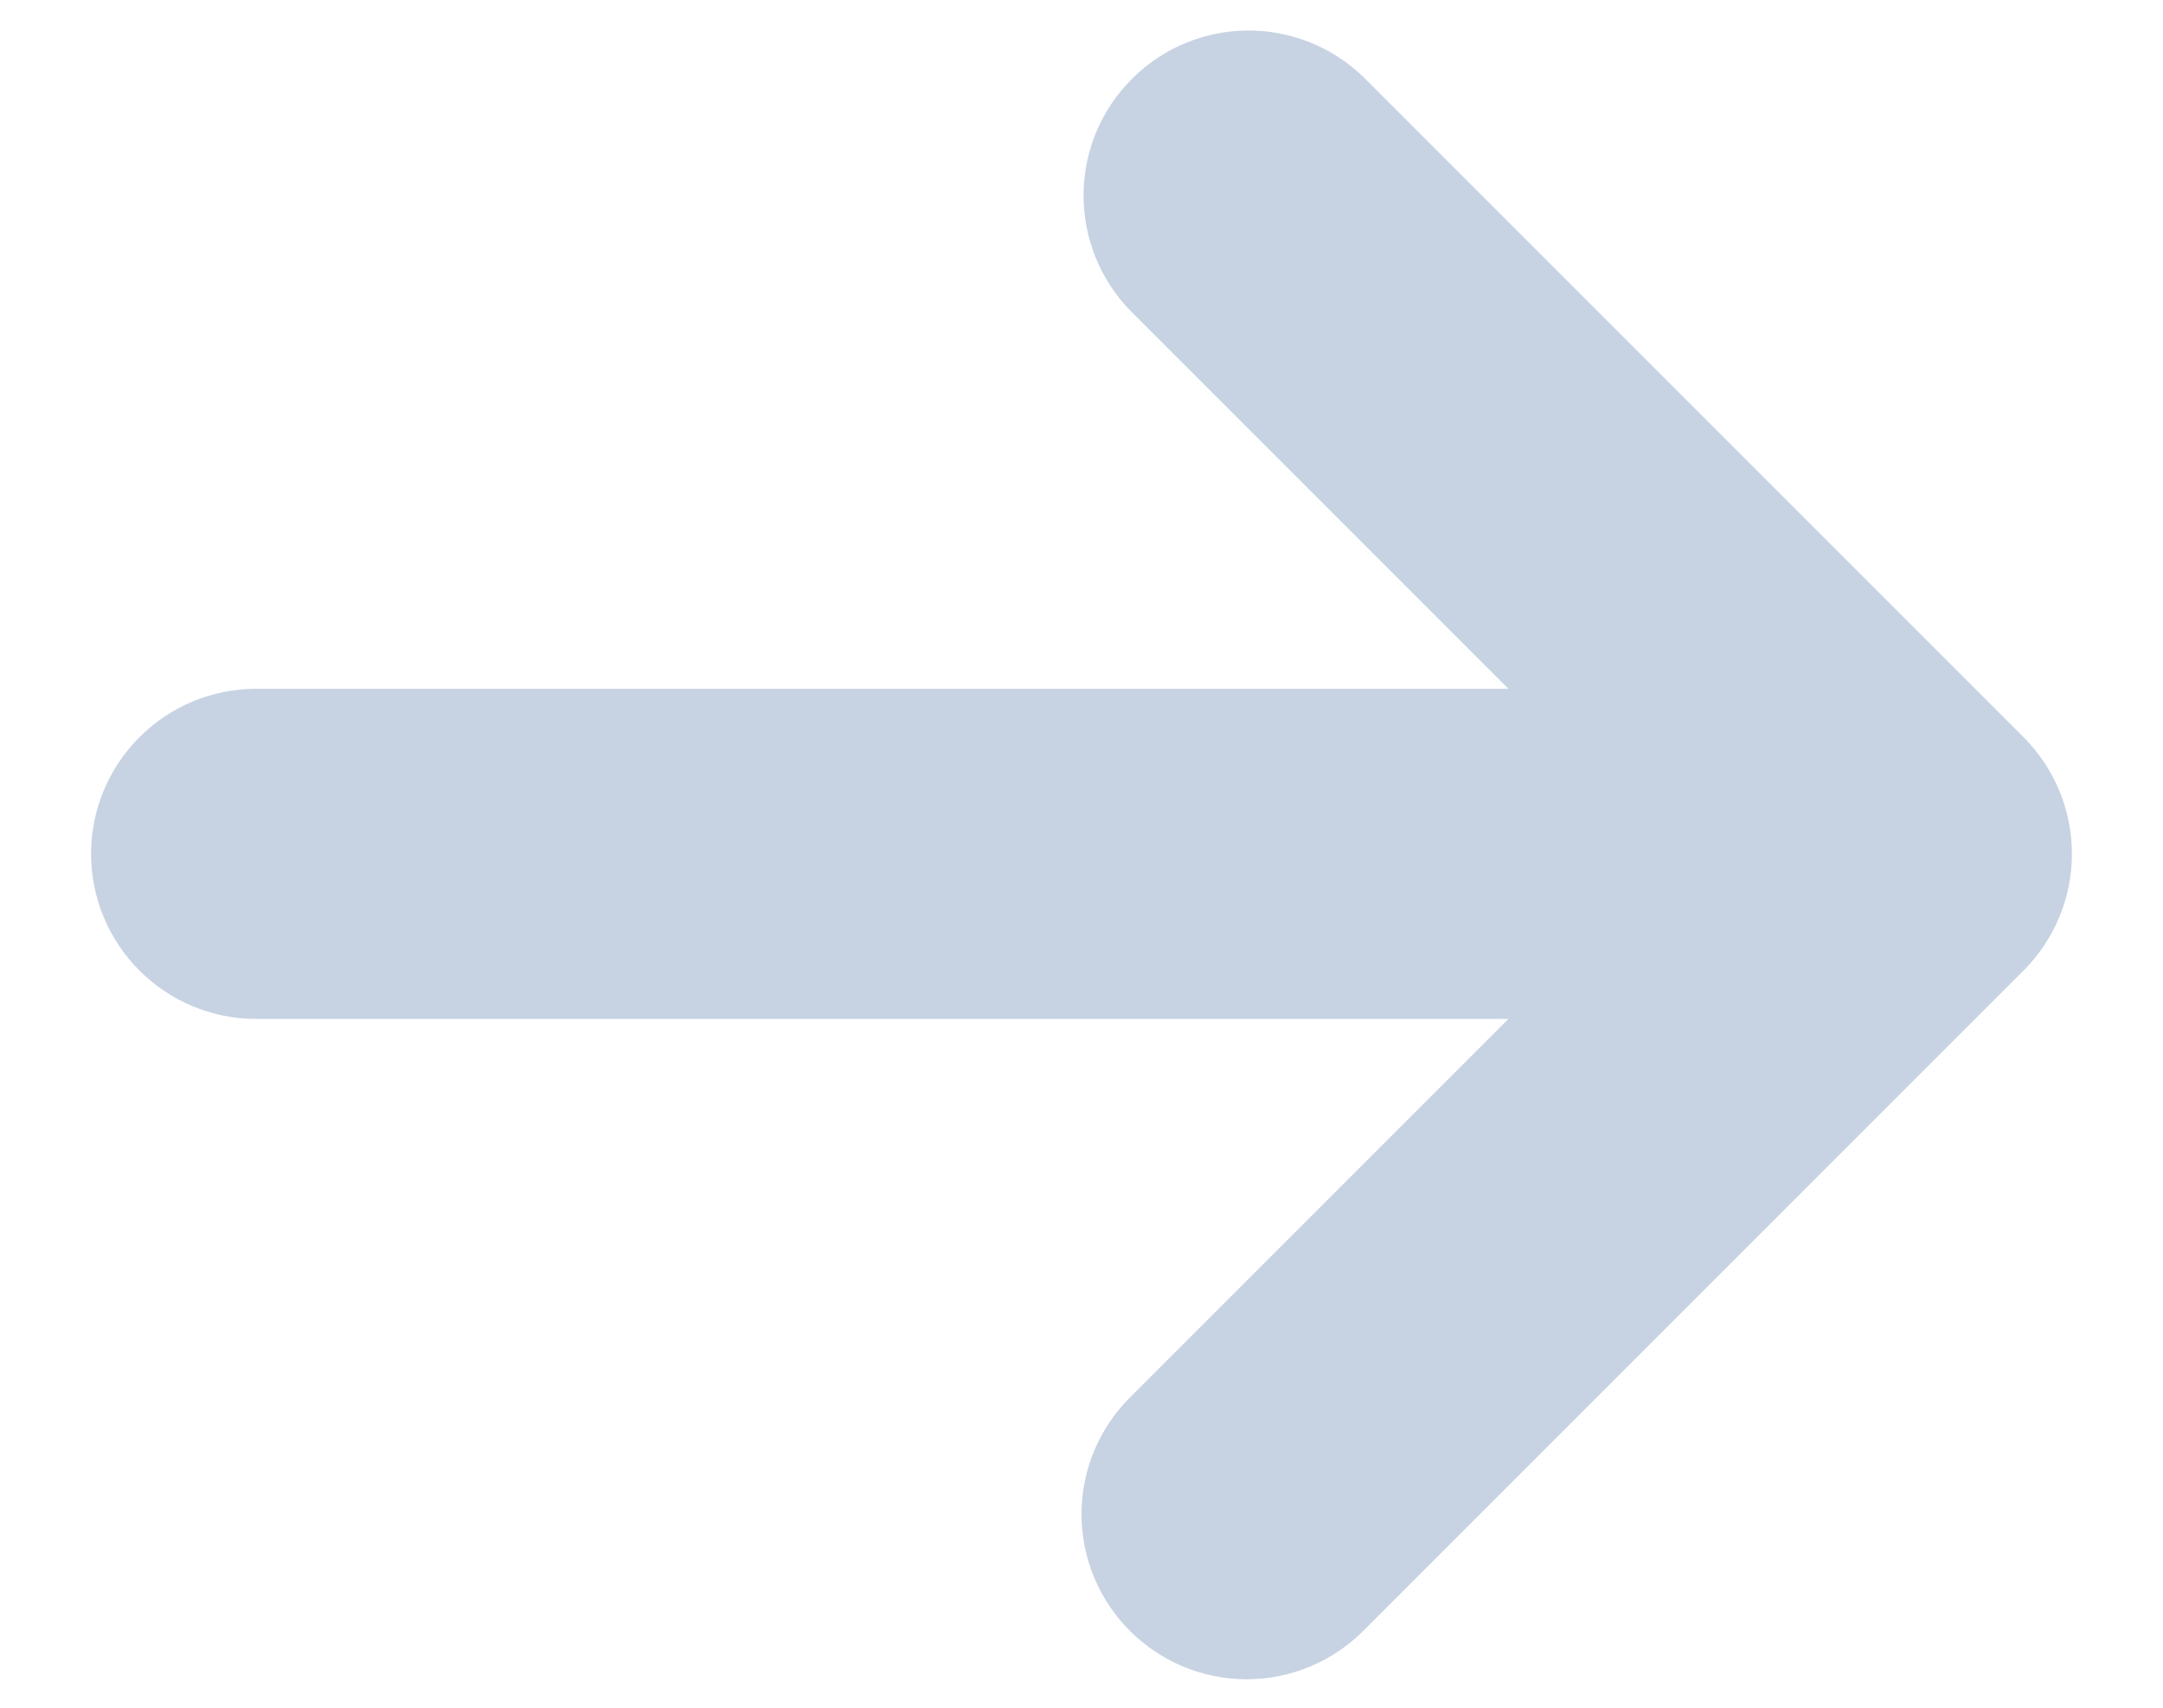
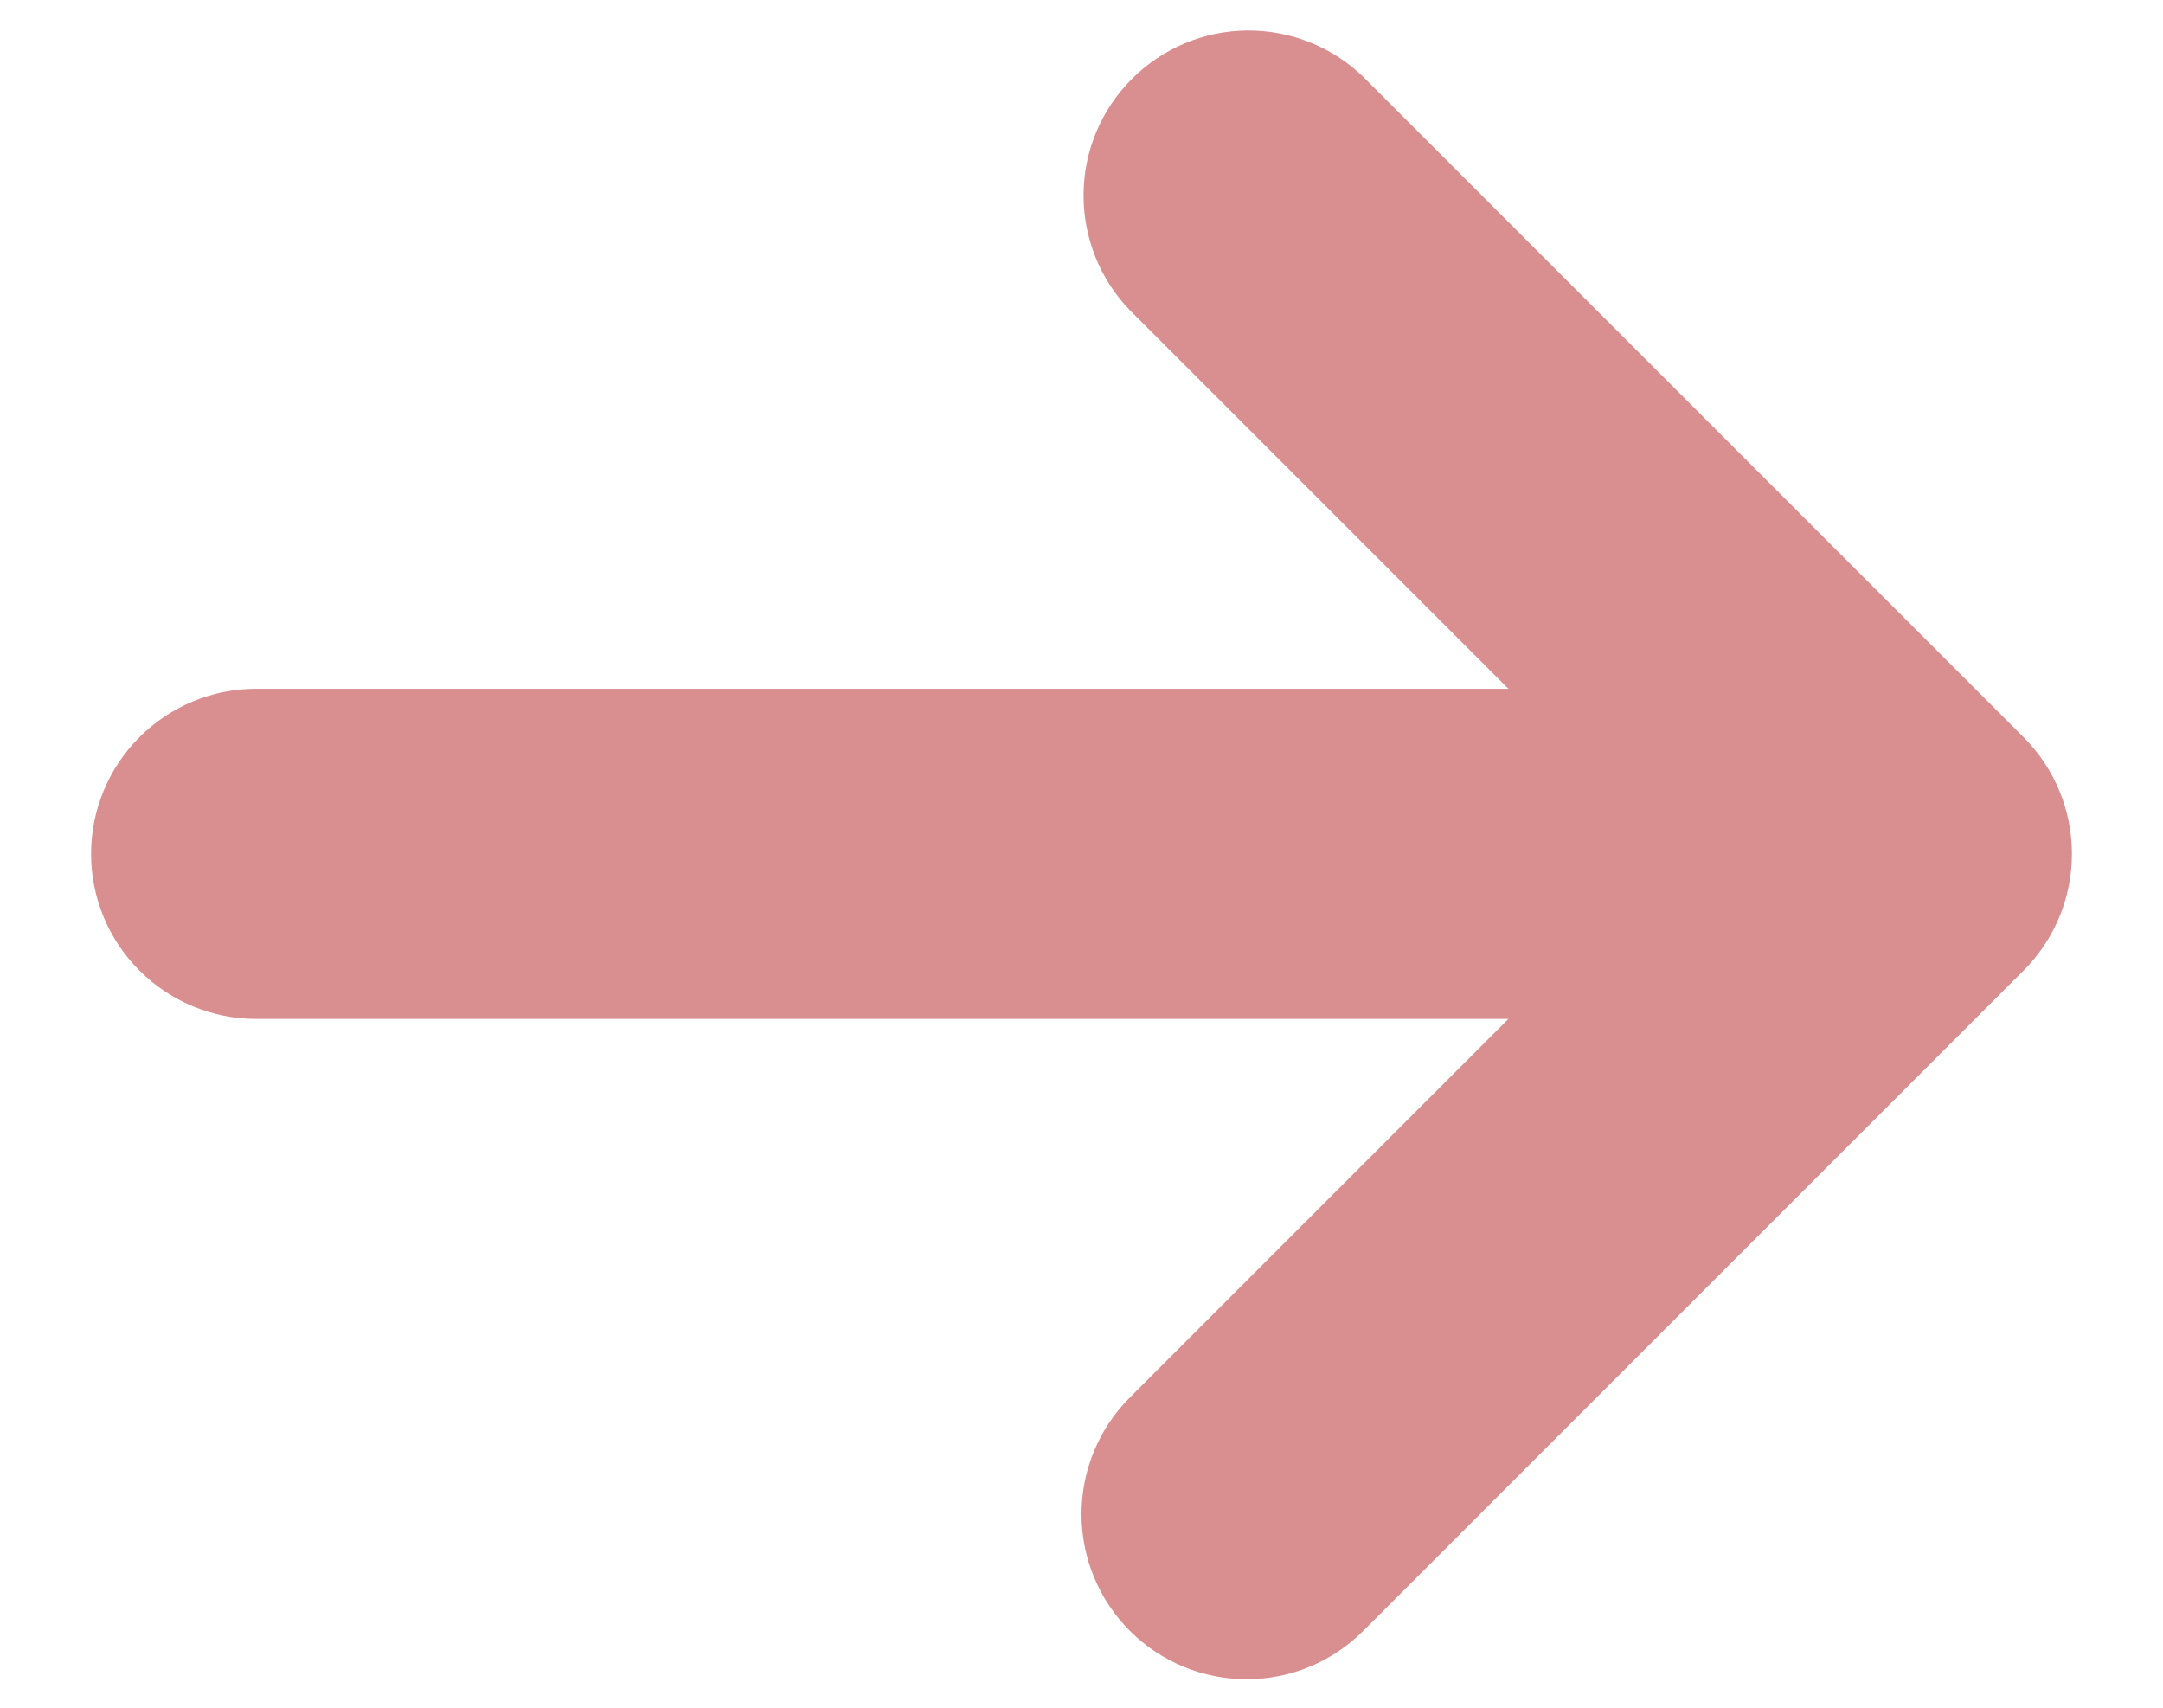
<svg xmlns="http://www.w3.org/2000/svg" width="19" height="15" viewBox="0 0 19 15" fill="none">
-   <path fill-rule="evenodd" clip-rule="evenodd" d="M9.925 14.325C10.197 14.597 10.566 14.75 10.95 14.75C11.335 14.75 11.703 14.597 11.975 14.325L17.775 8.525C18.047 8.253 18.2 7.884 18.2 7.5C18.2 7.116 18.047 6.747 17.775 6.475L11.975 0.675C11.702 0.411 11.335 0.265 10.955 0.268C10.575 0.271 10.211 0.424 9.943 0.693C9.674 0.961 9.521 1.325 9.518 1.705C9.515 2.085 9.661 2.452 9.925 2.725L13.25 6.05H2.25C1.865 6.05 1.497 6.203 1.225 6.475C0.953 6.747 0.8 7.115 0.8 7.5C0.8 7.885 0.953 8.253 1.225 8.525C1.497 8.797 1.865 8.95 2.25 8.95H13.25L9.925 12.275C9.653 12.547 9.5 12.915 9.5 13.3C9.5 13.684 9.653 14.053 9.925 14.325Z" fill="#c7d3e3" />
+   <path fill-rule="evenodd" clip-rule="evenodd" d="M9.925 14.325C10.197 14.597 10.566 14.75 10.95 14.75C11.335 14.75 11.703 14.597 11.975 14.325L17.775 8.525C18.047 8.253 18.2 7.884 18.2 7.5C18.2 7.116 18.047 6.747 17.775 6.475L11.975 0.675C11.702 0.411 11.335 0.265 10.955 0.268C10.575 0.271 10.211 0.424 9.943 0.693C9.674 0.961 9.521 1.325 9.518 1.705C9.515 2.085 9.661 2.452 9.925 2.725L13.25 6.05H2.25C1.865 6.05 1.497 6.203 1.225 6.475C0.953 6.747 0.8 7.115 0.8 7.5C0.8 7.885 0.953 8.253 1.225 8.525C1.497 8.797 1.865 8.95 2.25 8.95H13.25L9.925 12.275C9.653 12.547 9.5 12.915 9.5 13.3C9.5 13.684 9.653 14.053 9.925 14.325Z" fill="#BD393A91" />
</svg>
